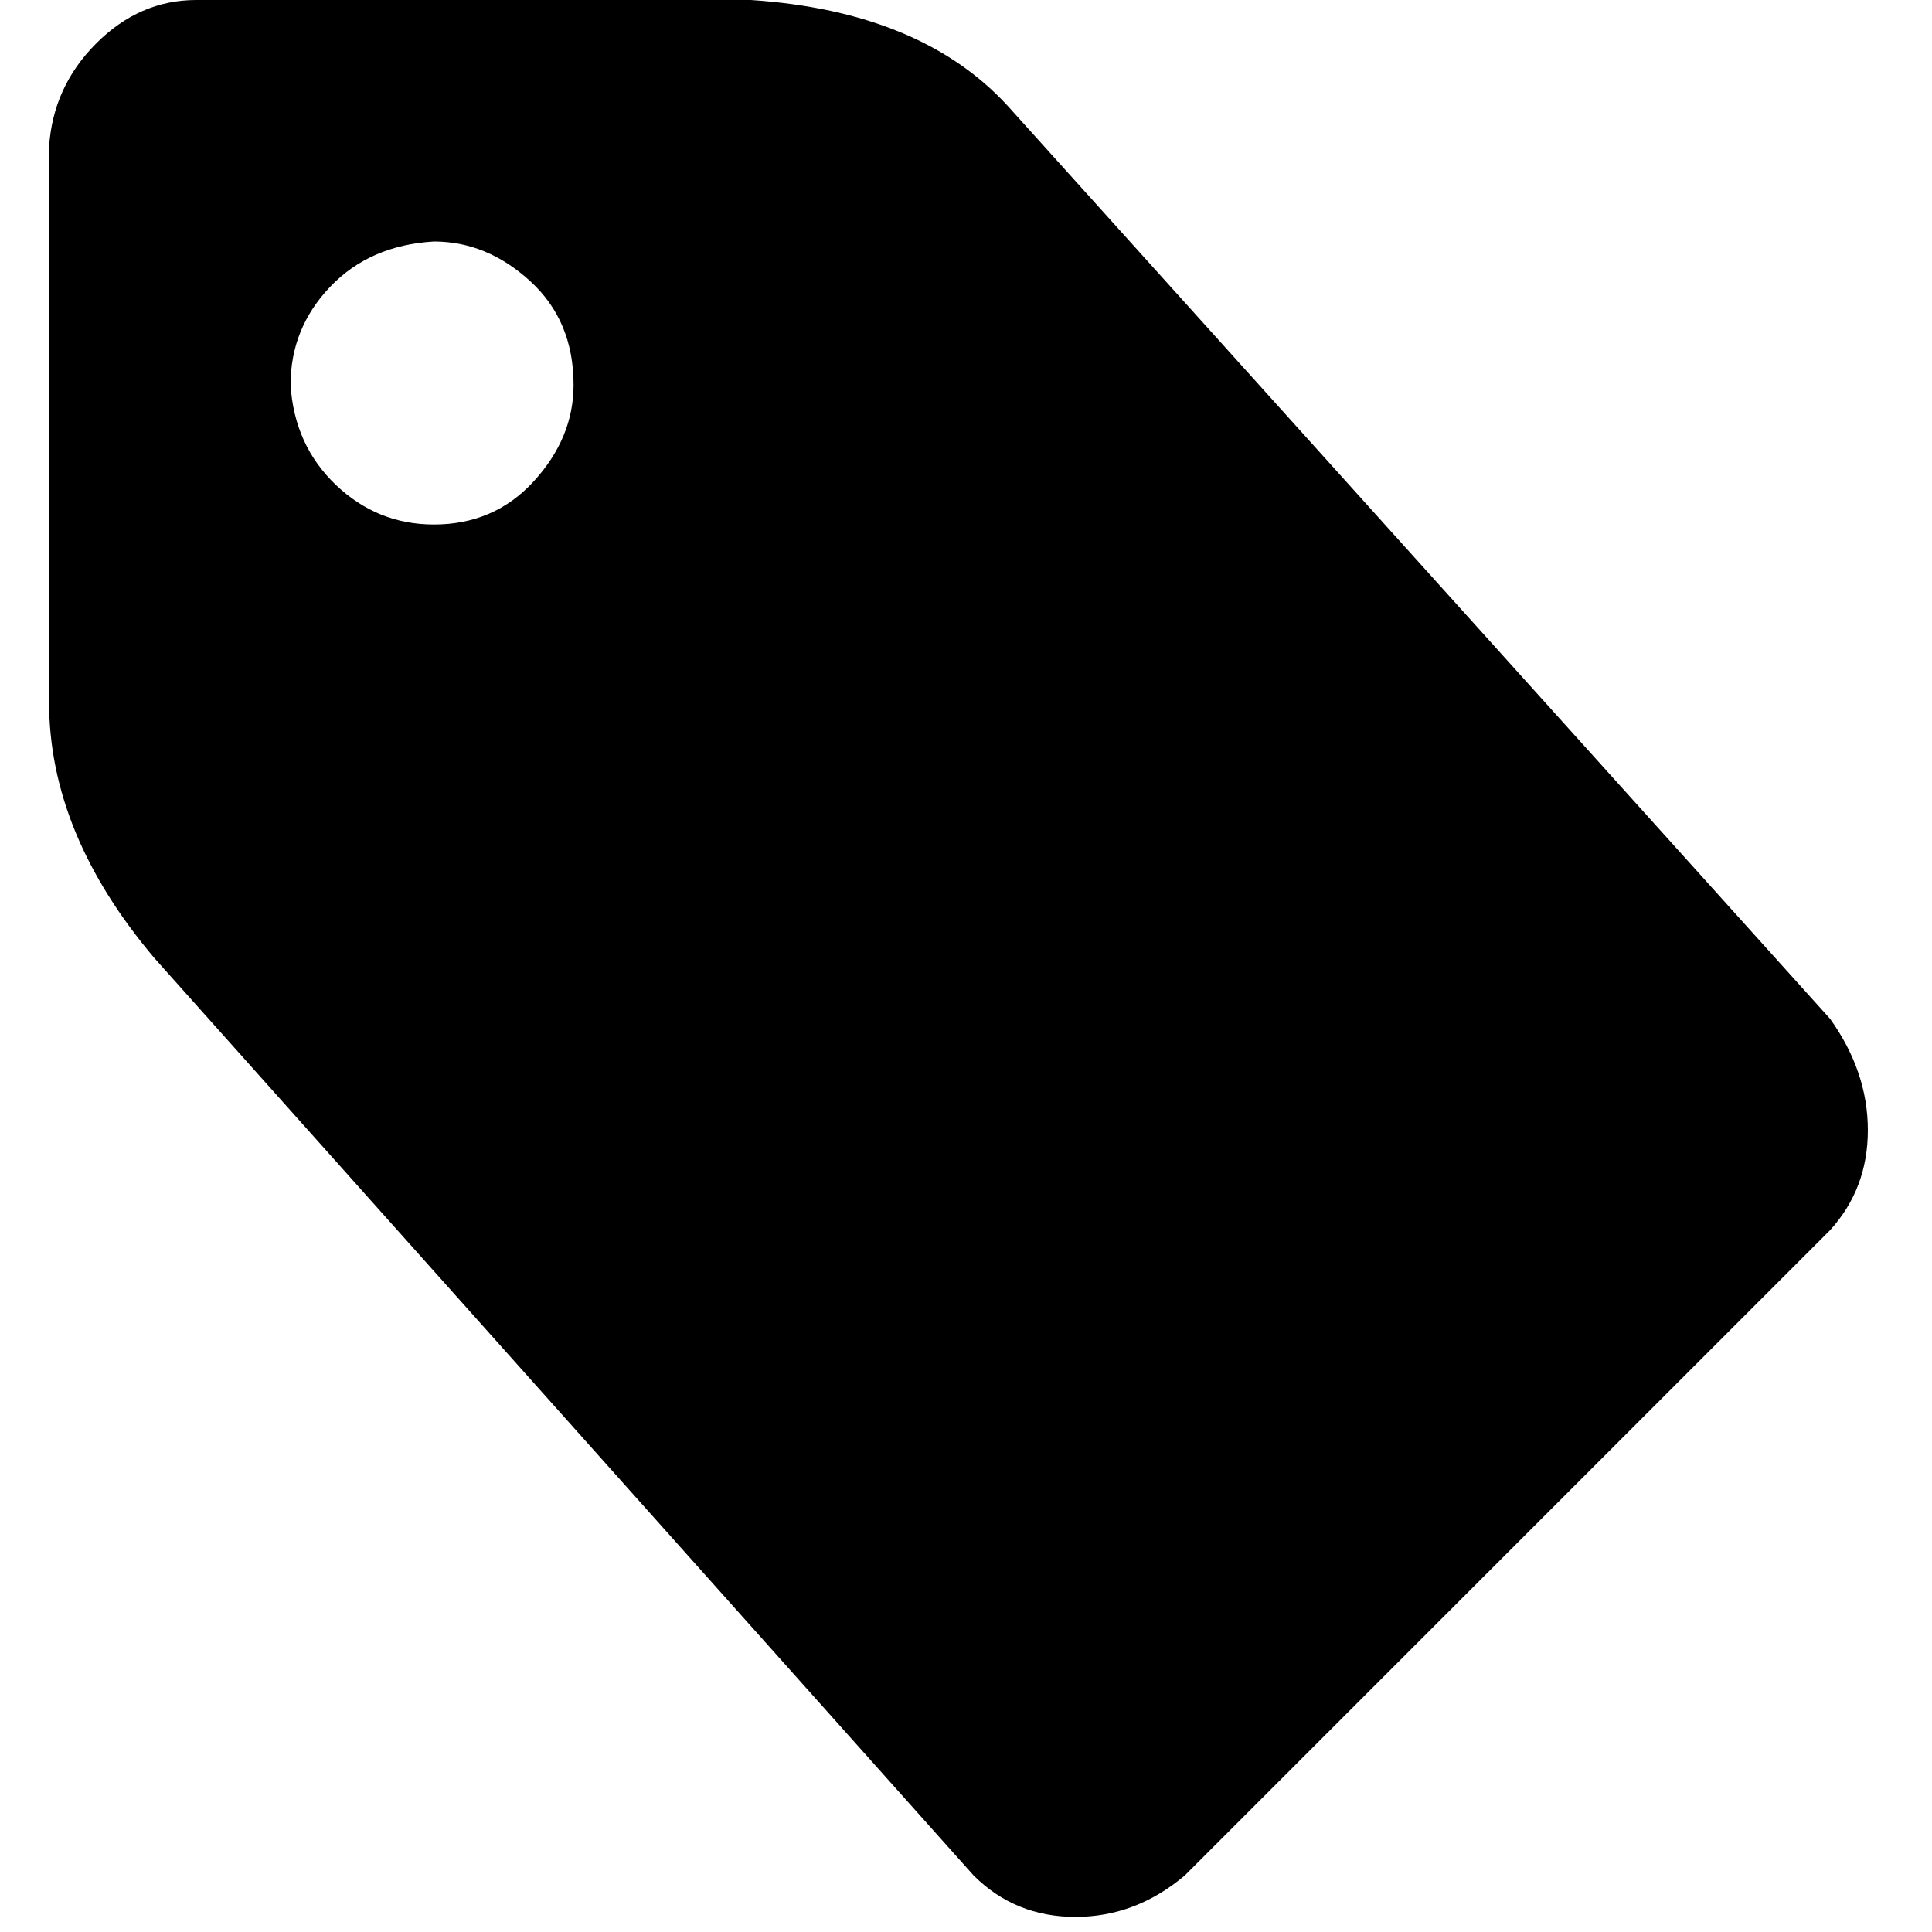
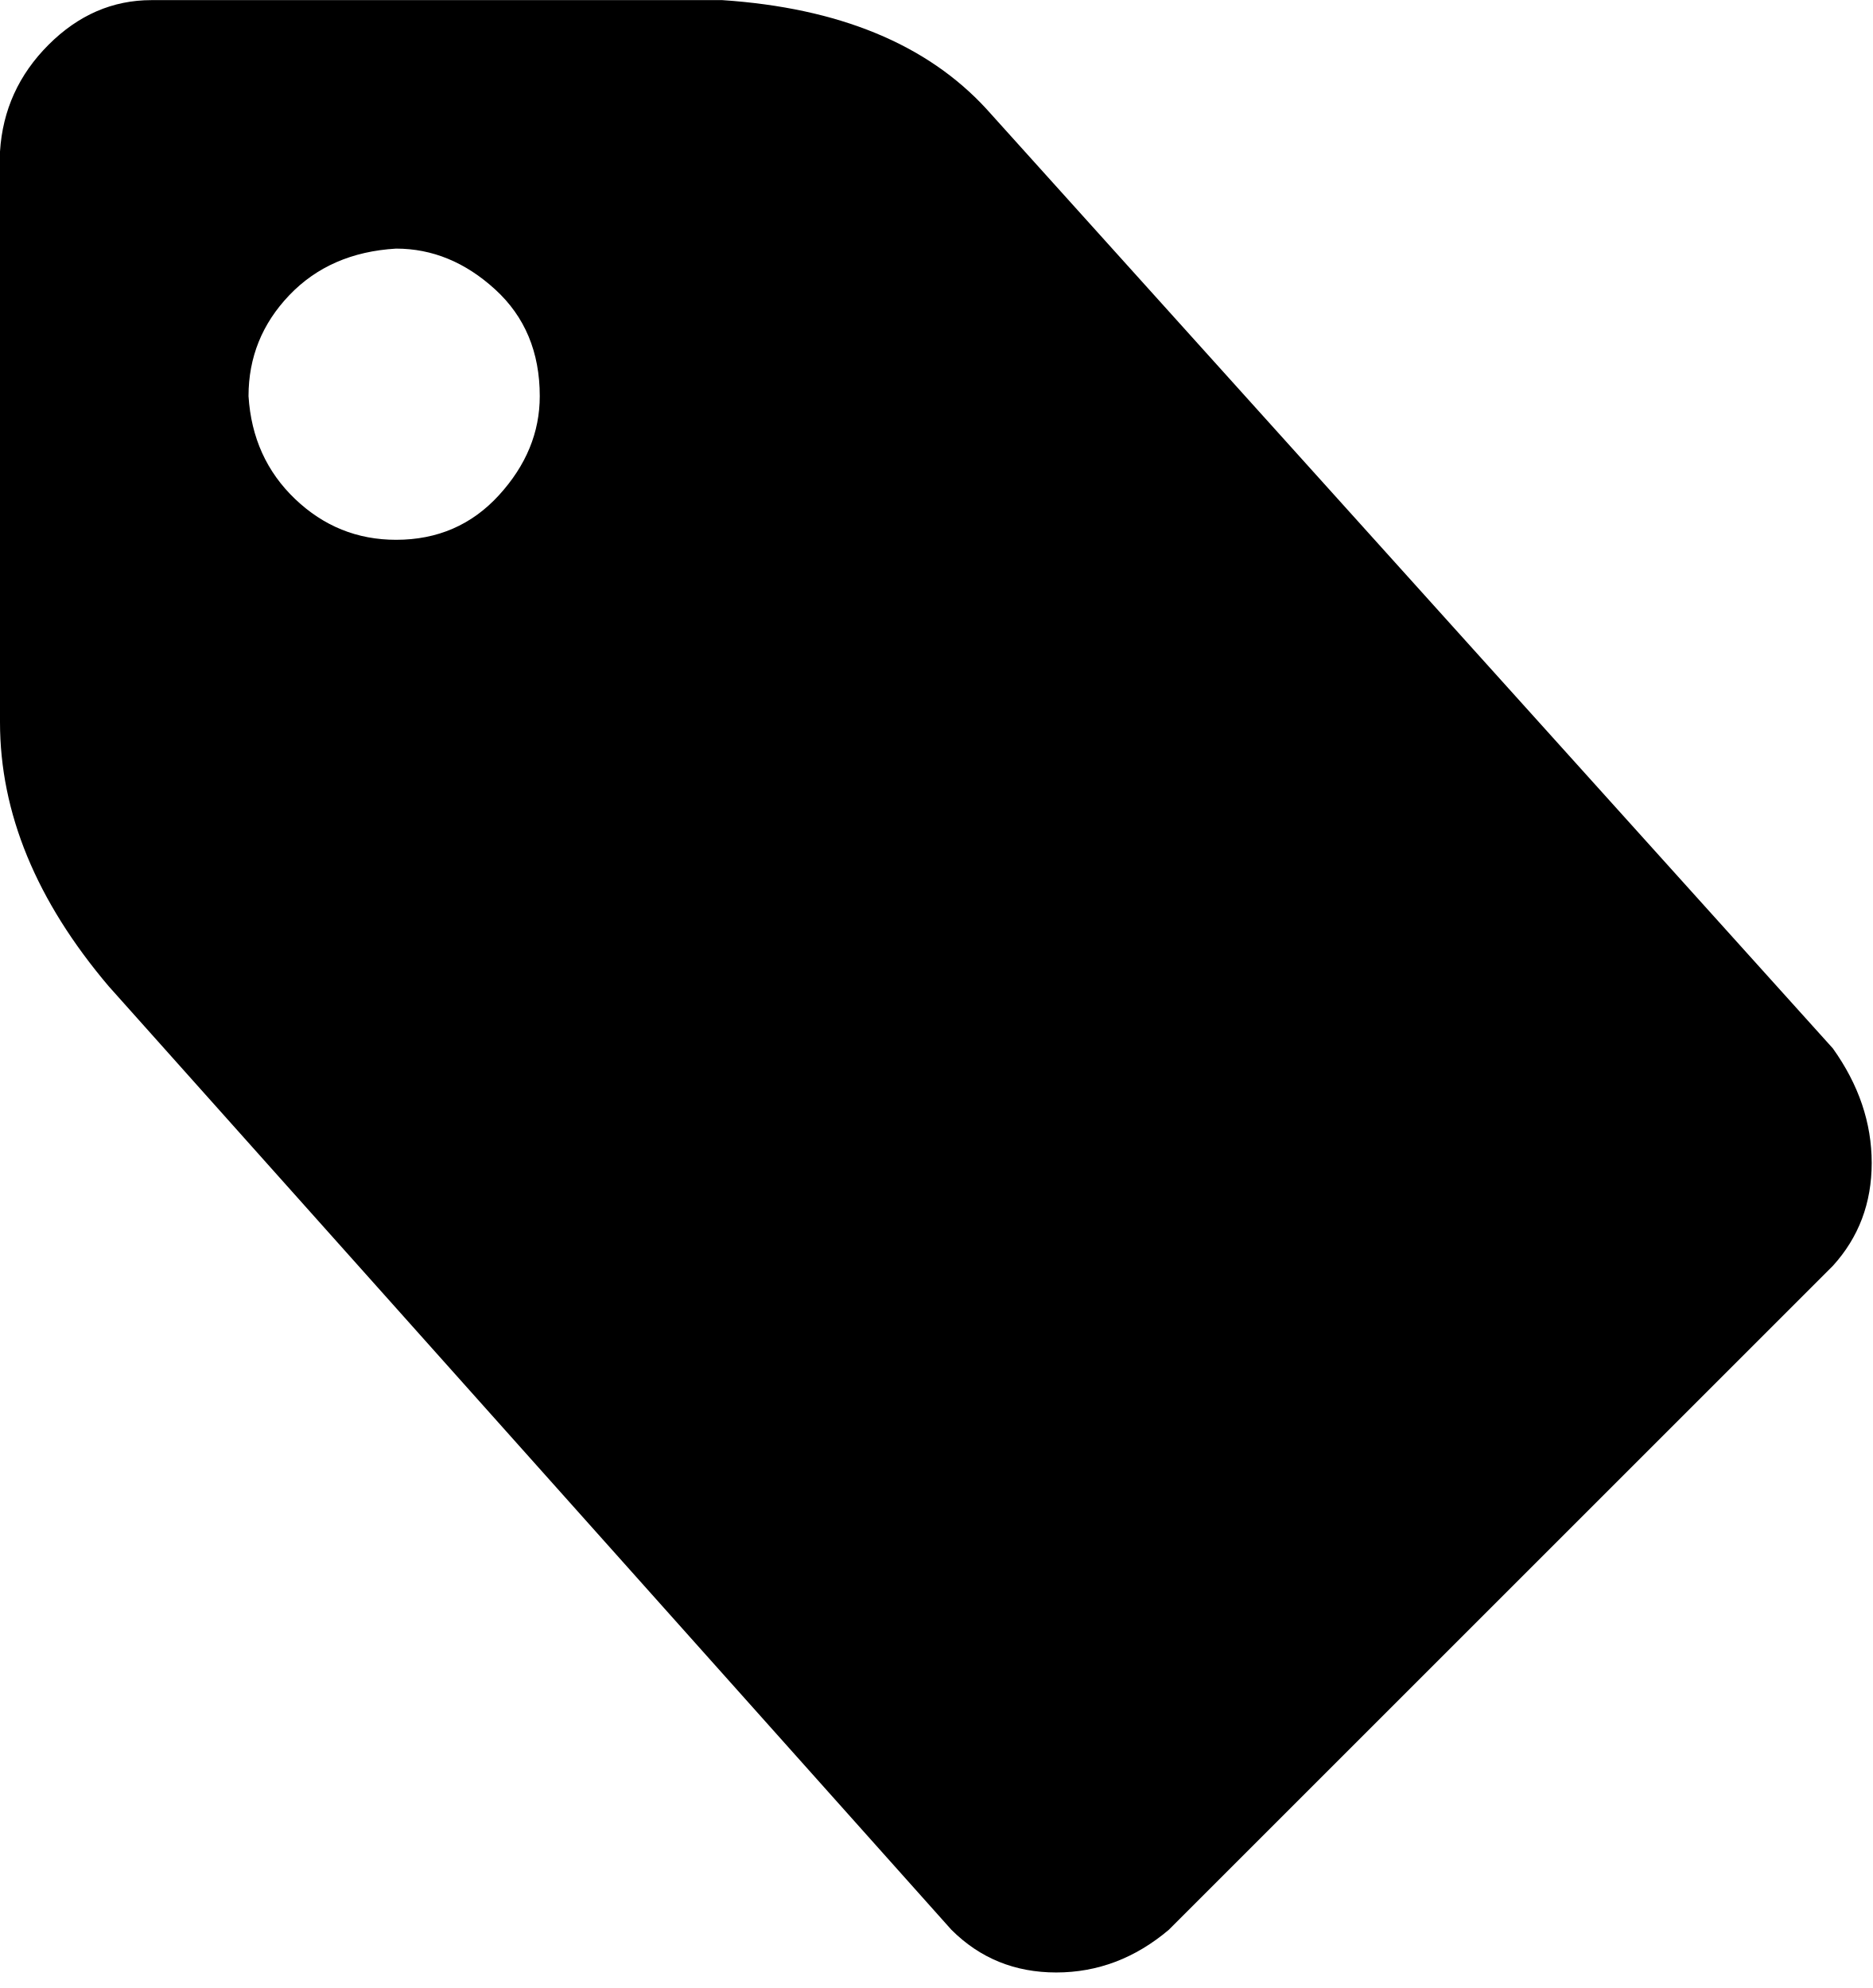
- <svg xmlns="http://www.w3.org/2000/svg" height="1000px" width="1000px">
-   <g>
-     <path d="M25.391 363.281c0 0 0 -287.109 0 -287.109c1.302 -20.834 9.44 -38.737 24.414 -53.711c14.974 -14.974 32.227 -22.461 51.758 -22.461c0 0 287.109 0 287.109 0c58.594 3.906 102.865 22.135 132.813 54.687c0 0 425.781 472.656 425.781 472.656c13.021 18.23 19.531 37.435 19.531 57.618c0 20.182 -6.51 37.435 -19.531 51.757c0 0 -333.984 333.985 -333.984 333.985c-16.927 14.323 -35.808 21.484 -56.641 21.484c-20.833 0 -38.411 -7.161 -52.734 -21.484c0 0 -423.829 -474.61 -423.829 -474.61c-36.458 -42.968 -54.687 -87.239 -54.687 -132.812c0 0 0 0 0 0m125 -164.063c1.302 20.834 9.115 38.086 23.437 51.758c14.323 13.672 31.25 20.508 50.782 20.508c20.833 0 38.086 -7.487 51.758 -22.461c13.671 -14.974 20.507 -31.575 20.507 -49.805c0 -22.135 -7.487 -40.039 -22.461 -53.71c-14.974 -13.672 -31.575 -20.508 -49.804 -20.508c-22.136 1.302 -40.039 9.114 -53.711 23.437c-13.672 14.323 -20.508 31.25 -20.508 50.781c0 0 0 0 0 0" />
-   </g>
+ <svg xmlns="http://www.w3.org/2000/svg" height="1000" width="942">
+   <path d="M0 363.322l0-287.091q1.953-31.248 24.413-53.708t51.755-22.46l287.091 0q87.885 5.859 132.804 54.684l425.754 472.626q19.53 27.342 19.53 57.614t-19.53 51.755l-333.963 333.963q-25.389 21.483-56.637 21.483t-52.731-21.483l-423.801-474.579q-54.684-64.449-54.684-132.804zm124.992-164.052q1.953 31.248 23.436 51.755t50.778 20.506q31.248 0 51.755-22.46t20.506-49.802q0-33.201-22.46-53.708t-49.802-20.506q-33.201 1.953-53.708 23.436t-20.506 50.778z" />
</svg>
